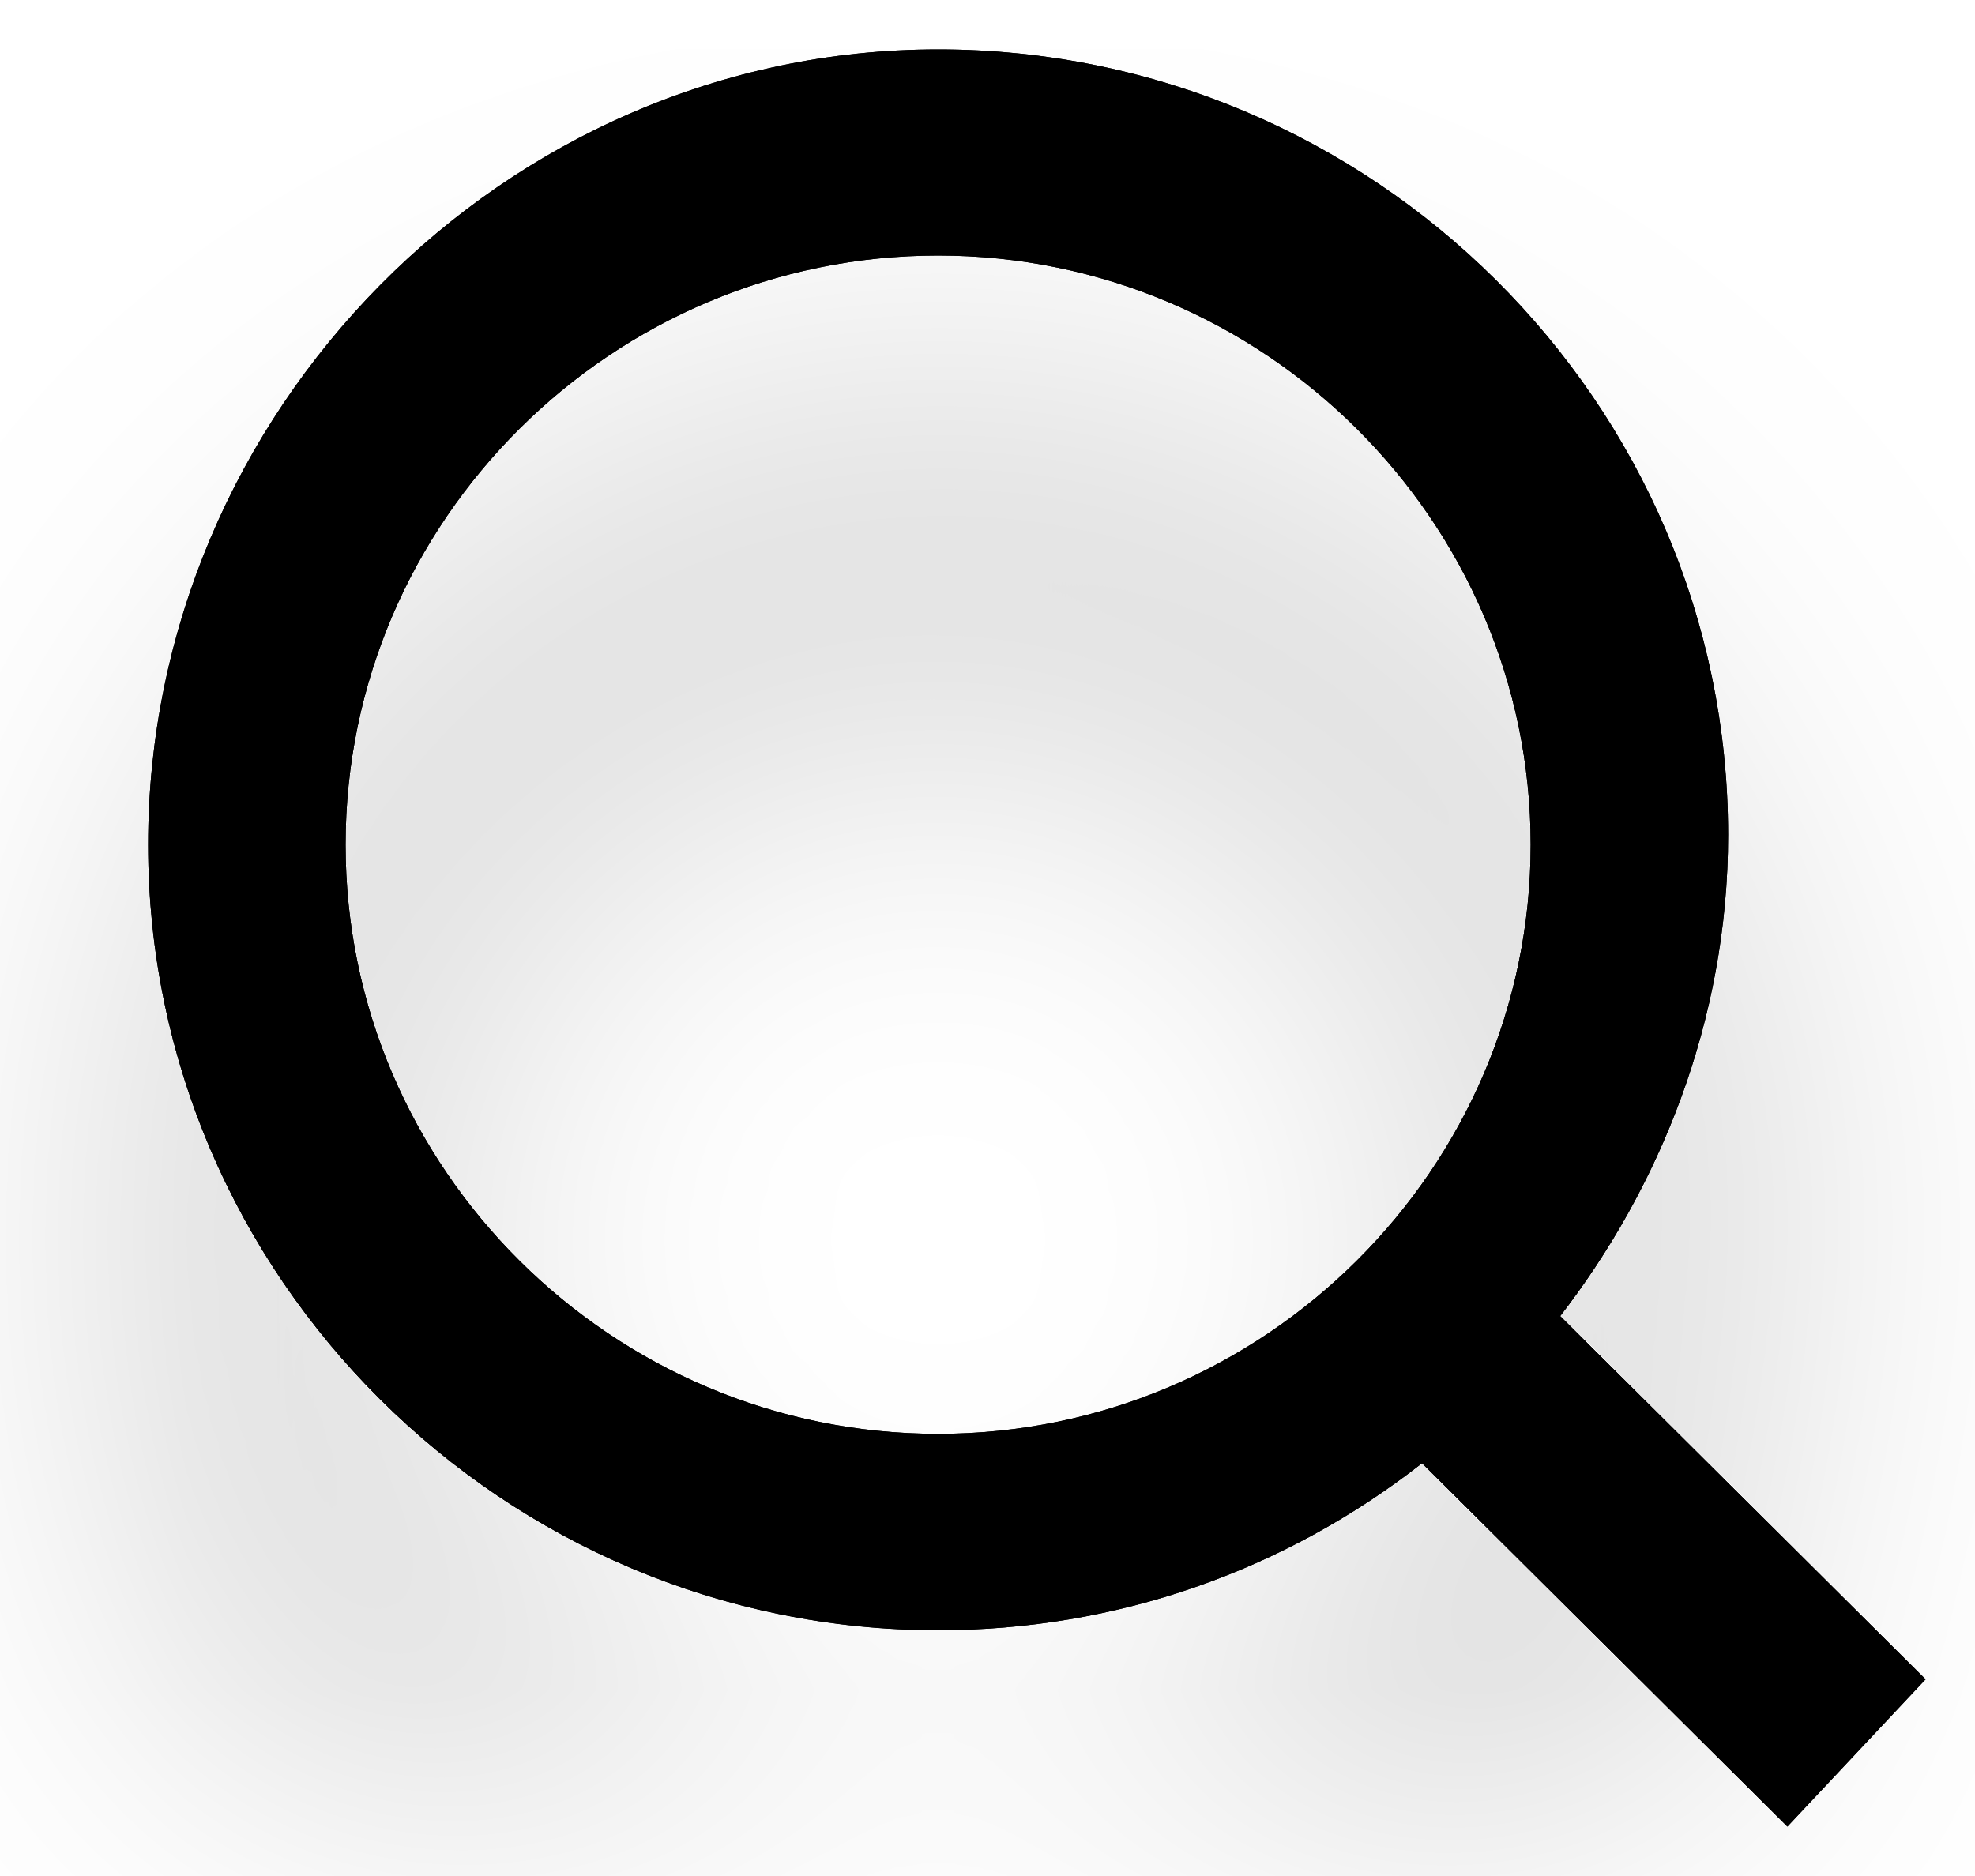
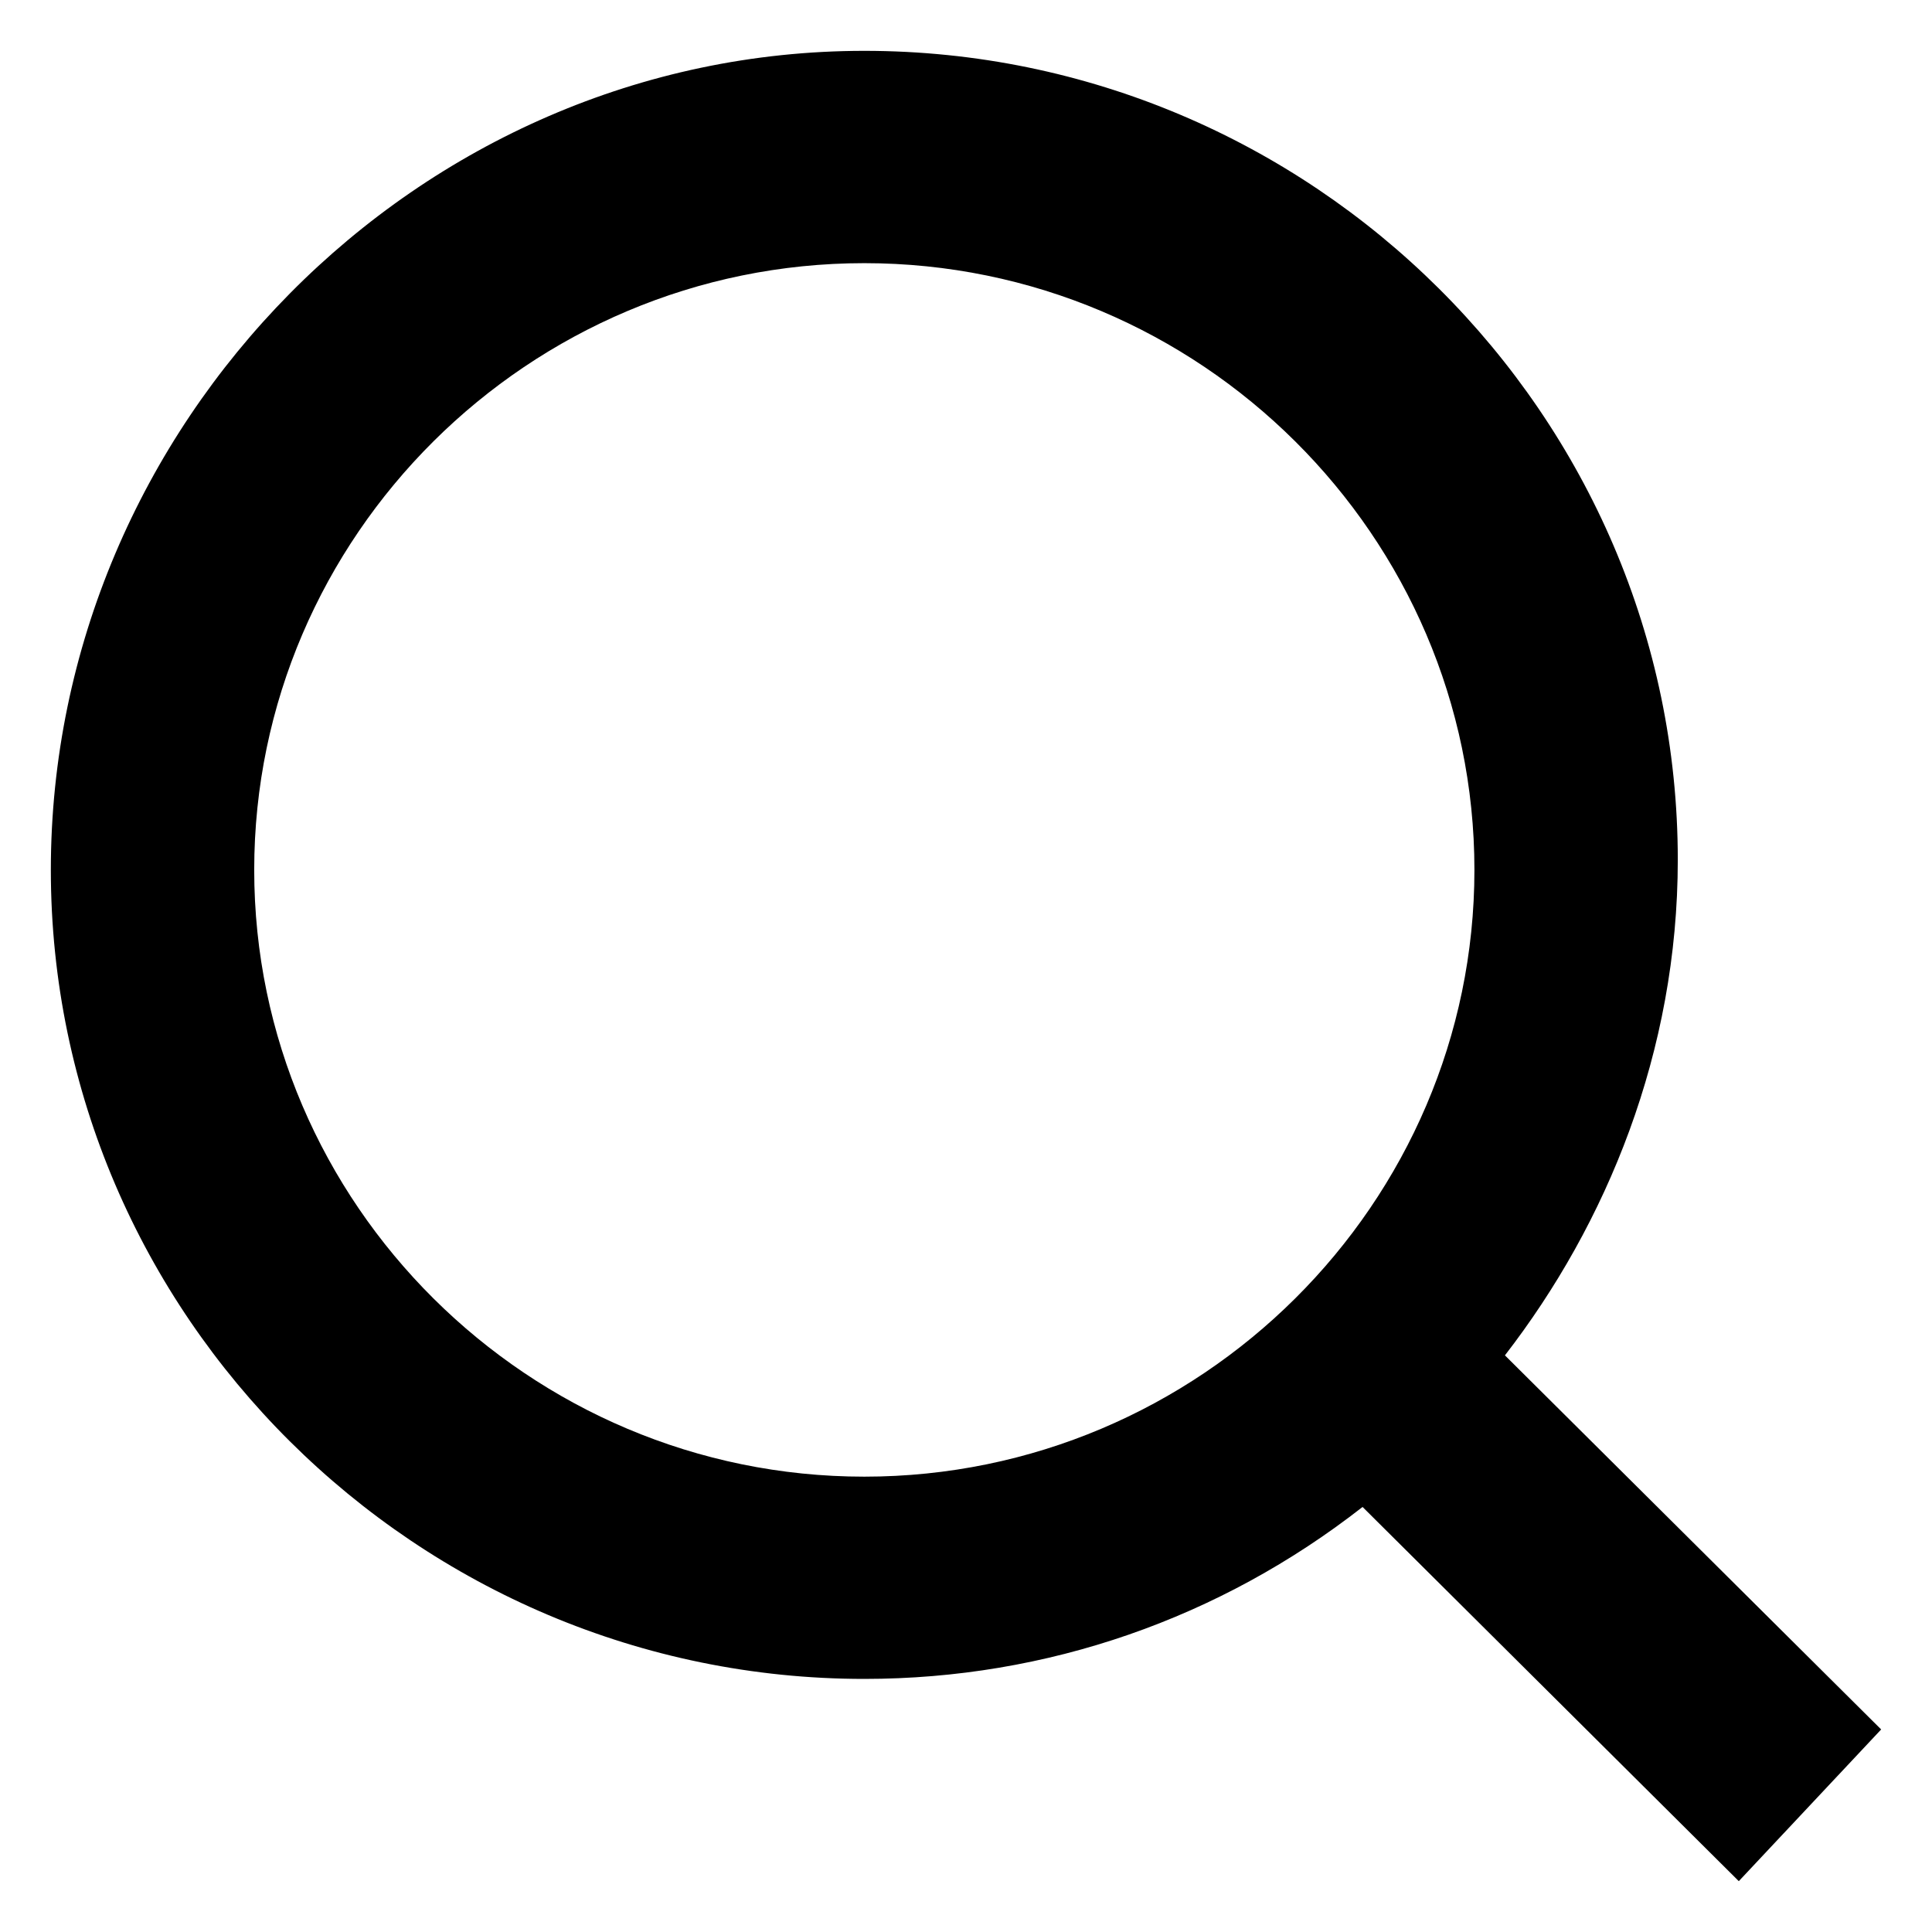
- <svg xmlns="http://www.w3.org/2000/svg" width="20" height="19" viewBox="0 0 20 19" fill="none">
-   <g filter="url(#filter0_d_83257_297)">
-     <path d="M19.5 17.008L15.8 13.329C16.8 12.036 17.5 10.345 17.5 8.456C17.5 4.08 13.9 0.5 9.5 0.5C5.1 0.5 1.5 4.18 1.5 8.555C1.5 12.931 5.1 16.511 9.5 16.511C11.3 16.511 13 15.914 14.4 14.82L18.1 18.5L19.5 17.008ZM9.5 14.522C6.2 14.522 3.5 11.837 3.5 8.555C3.5 5.273 6.2 2.588 9.5 2.588C12.8 2.588 15.5 5.273 15.5 8.555C15.5 11.837 12.8 14.522 9.5 14.522Z" fill="black" />
-     <path d="M15.405 13.023L15.134 13.372L15.447 13.683L18.803 17.02L18.088 17.782L14.753 14.466L14.44 14.155L14.092 14.427C12.779 15.453 11.187 16.011 9.5 16.011C5.374 16.011 2 12.652 2 8.555C2 4.45 5.382 1 9.5 1C13.627 1 17 4.359 17 8.456C17 10.22 16.346 11.805 15.405 13.023ZM3 8.555C3 12.116 5.926 15.022 9.5 15.022C13.073 15.022 16 12.116 16 8.555C16 4.995 13.073 2.088 9.5 2.088C5.926 2.088 3 4.995 3 8.555Z" stroke="black" />
-   </g>
-   <defs>
-     <filter id="filter0_d_83257_297" x="-2.5" y="0.5" width="26" height="26" filterUnits="userSpaceOnUse" color-interpolation-filters="sRGB">
-       <feFlood flood-opacity="0" result="BackgroundImageFix" />
-       <feColorMatrix in="SourceAlpha" type="matrix" values="0 0 0 0 0 0 0 0 0 0 0 0 0 0 0 0 0 0 127 0" result="hardAlpha" />
-       <feOffset dy="4" />
-       <feGaussianBlur stdDeviation="2" />
-       <feComposite in2="hardAlpha" operator="out" />
-       <feColorMatrix type="matrix" values="0 0 0 0 0 0 0 0 0 0 0 0 0 0 0 0 0 0 0.25 0" />
-       <feBlend mode="normal" in2="BackgroundImageFix" result="effect1_dropShadow_83257_297" />
-       <feBlend mode="normal" in="SourceGraphic" in2="effect1_dropShadow_83257_297" result="shape" />
-     </filter>
-   </defs>
+ <svg xmlns="http://www.w3.org/2000/svg" width="19" height="19" viewBox="0 0 19 19" fill="none">
+   <path d="M18.5 17.008L14.8 13.329C15.8 12.036 16.5 10.345 16.5 8.456C16.5 4.08 12.9 0.5 8.5 0.5C4.1 0.5 0.5 4.18 0.5 8.555C0.5 12.931 4.1 16.511 8.5 16.511C10.3 16.511 12 15.914 13.4 14.82L17.1 18.5L18.5 17.008ZM8.5 14.522C5.2 14.522 2.5 11.837 2.5 8.555C2.5 5.273 5.2 2.588 8.5 2.588C11.8 2.588 14.5 5.273 14.5 8.555C14.5 11.837 11.8 14.522 8.5 14.522Z" fill="black" />
</svg>
